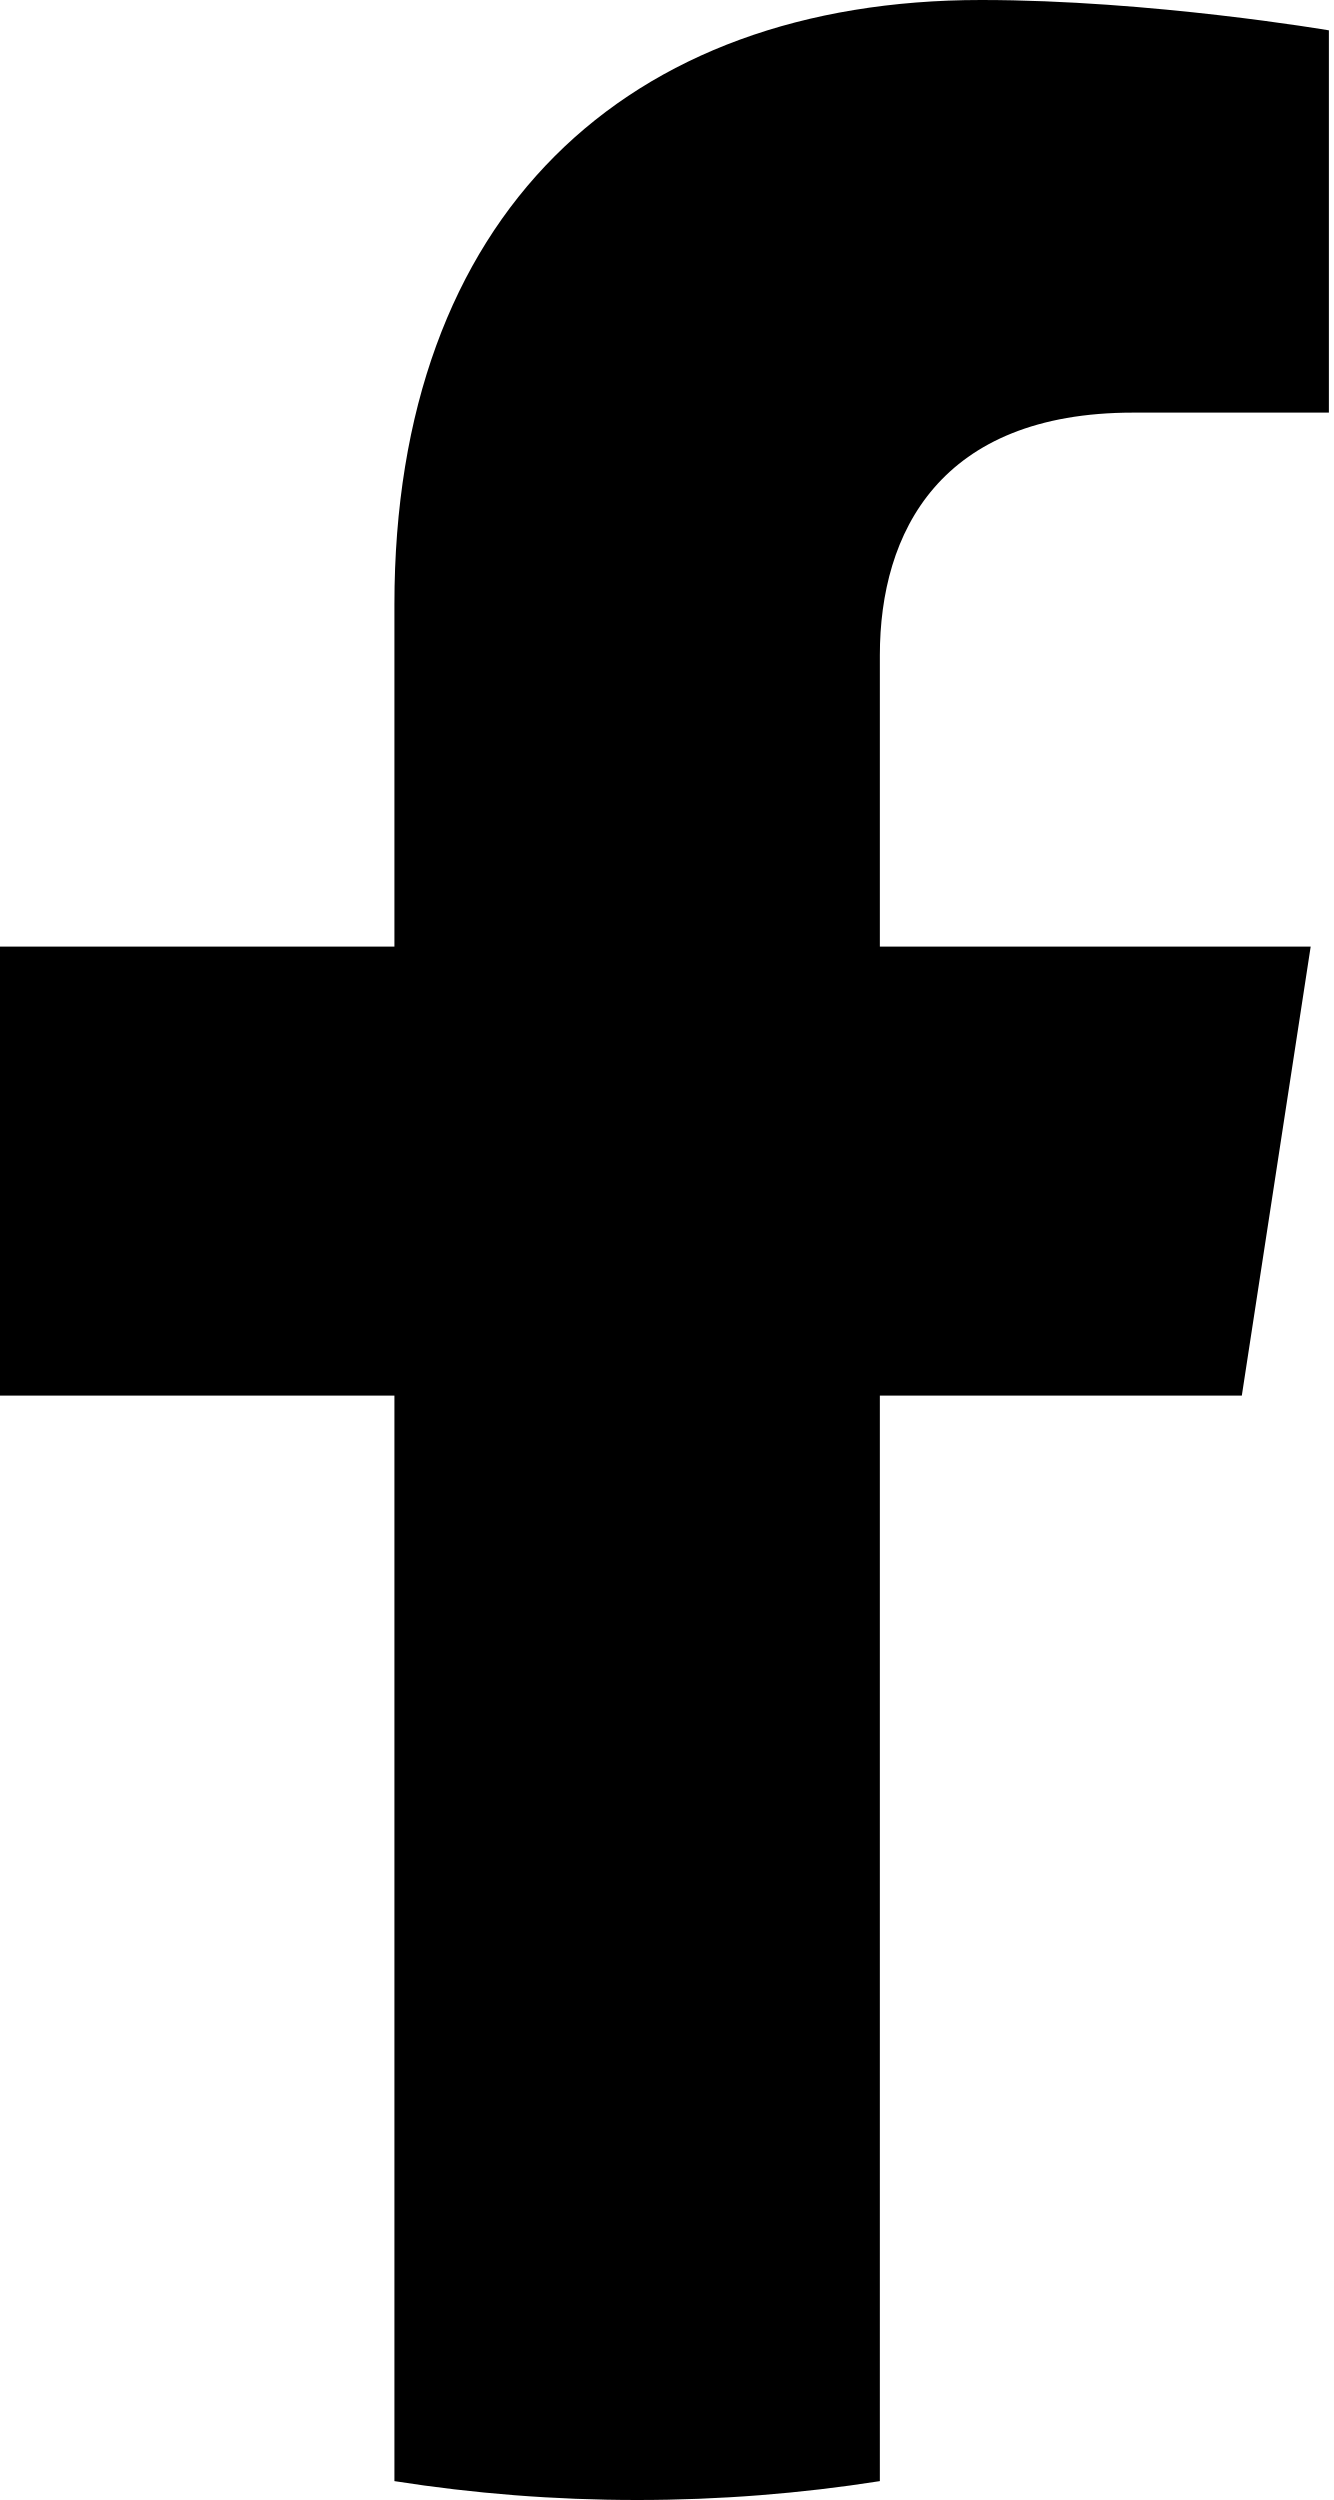
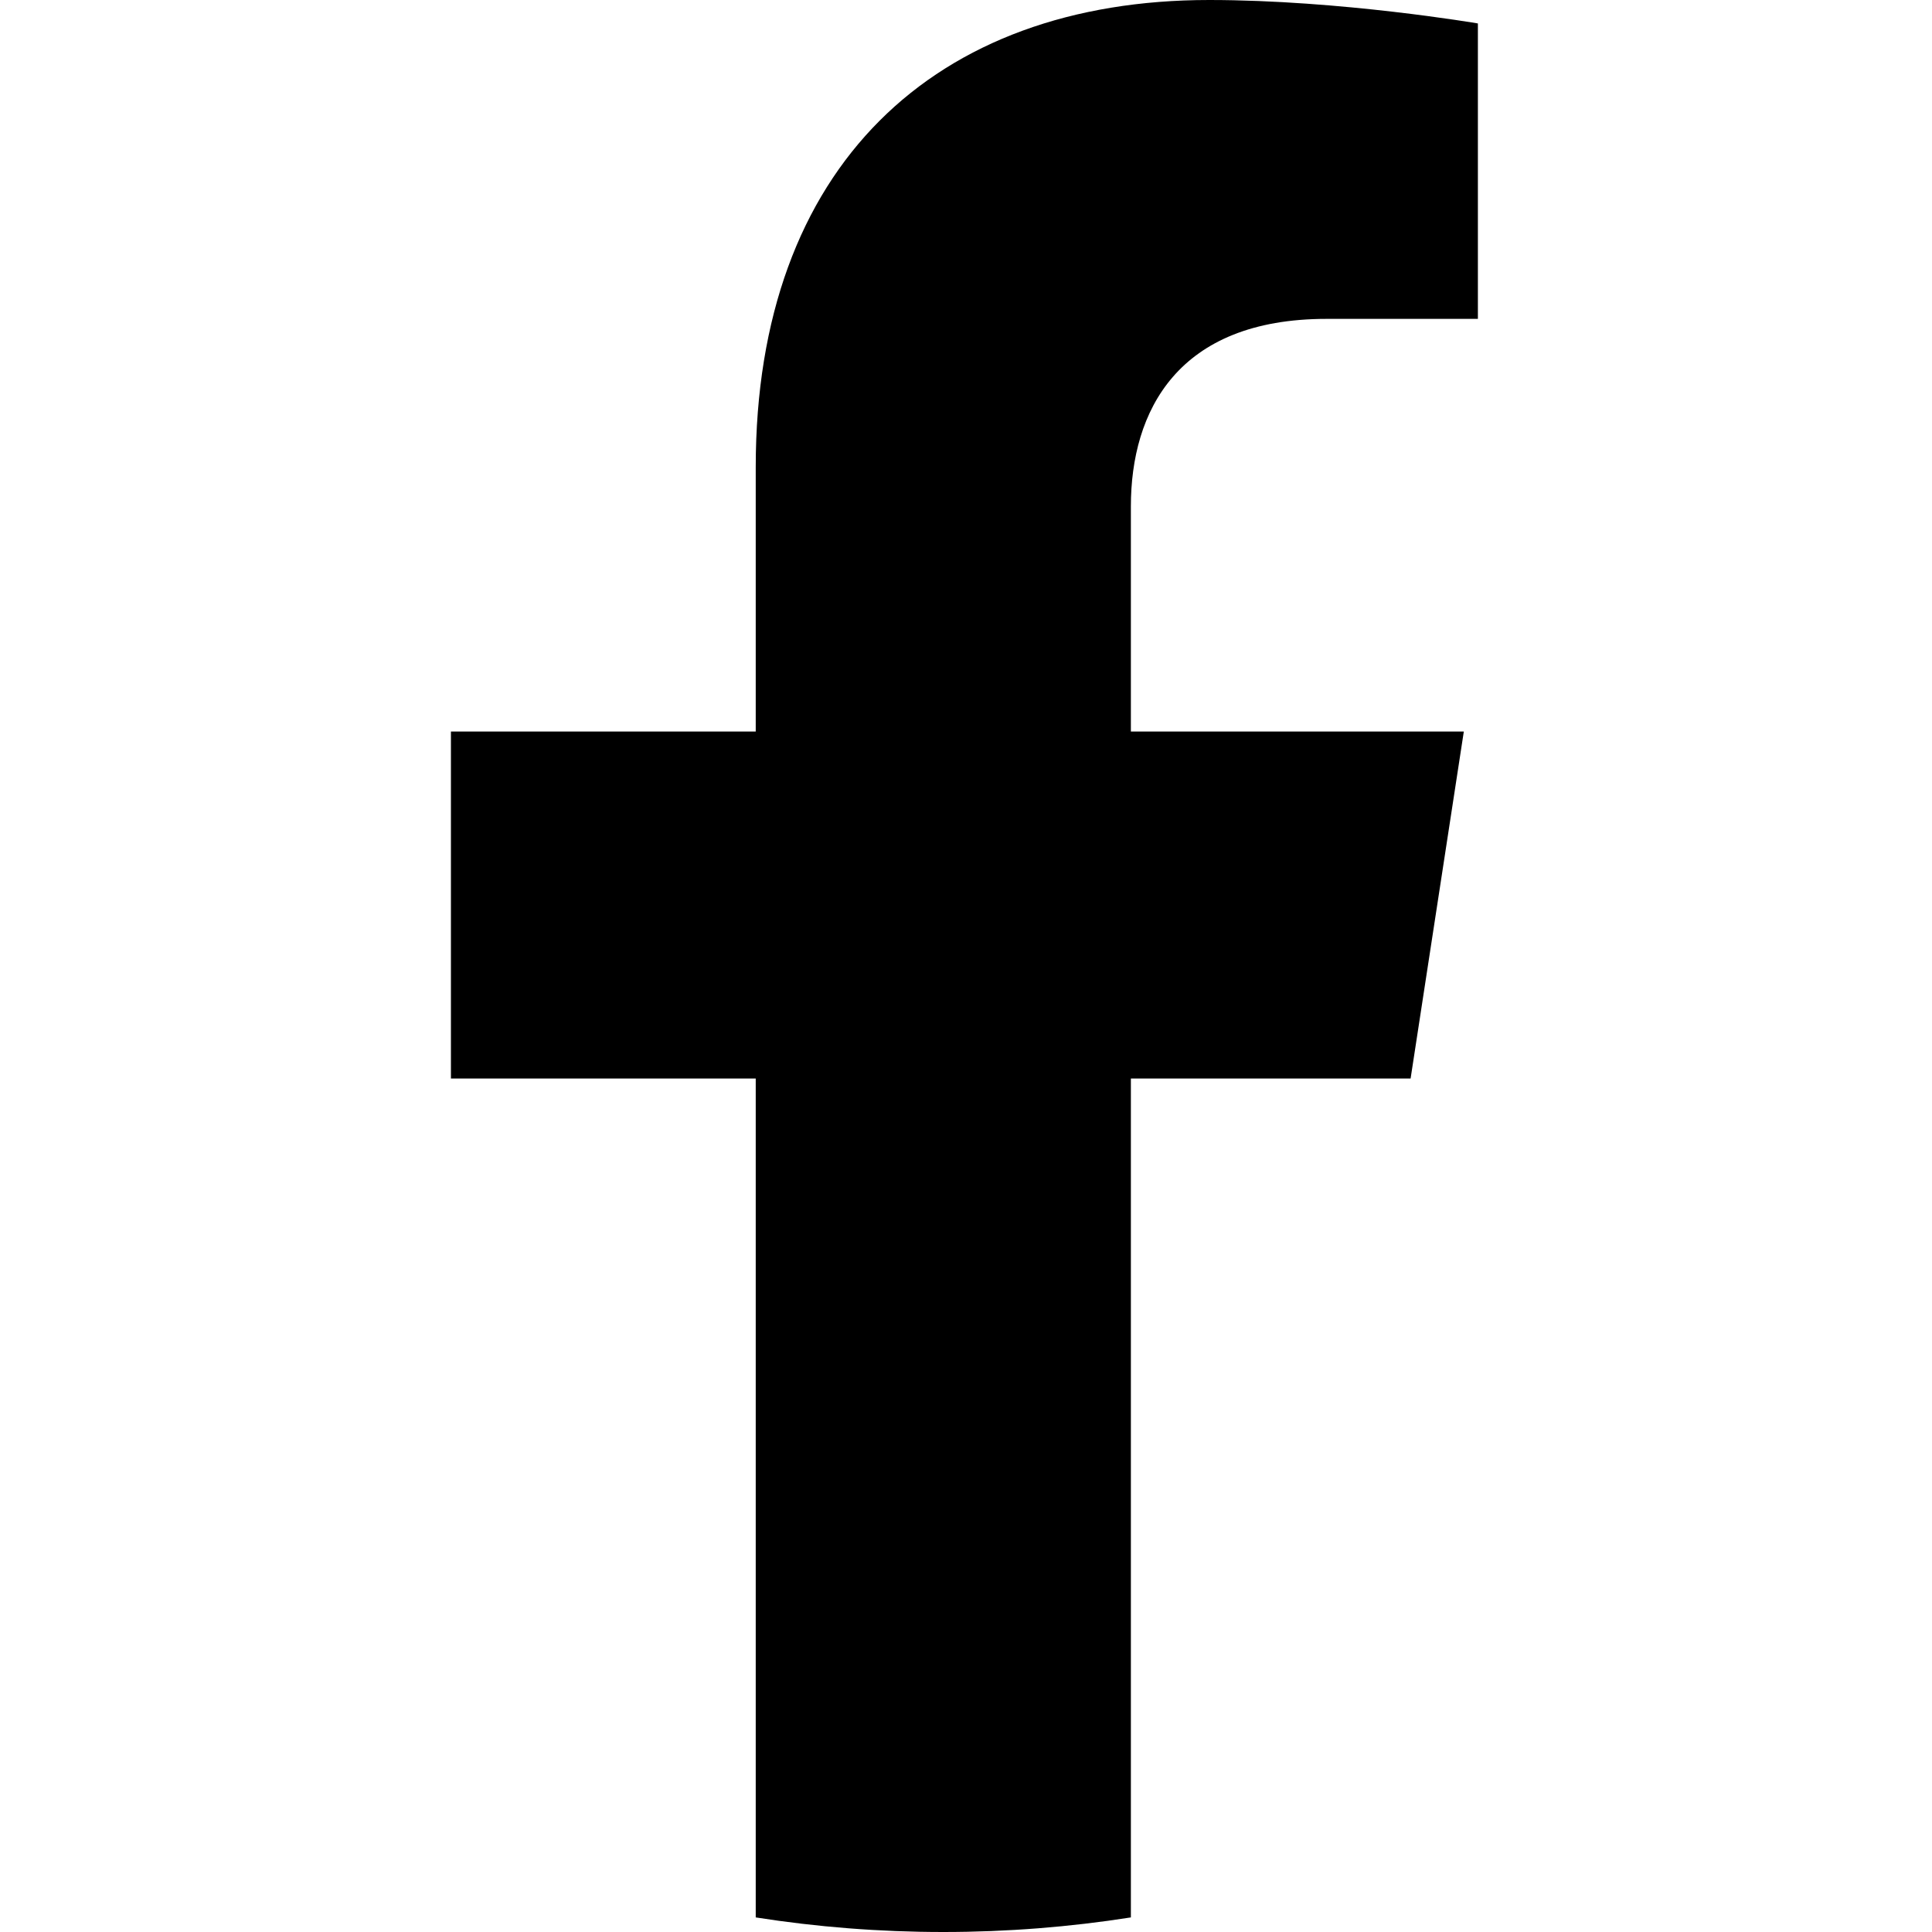
- <svg xmlns="http://www.w3.org/2000/svg" width="100%" height="100%" viewBox="0 0 273 512" version="1.1" xml:space="preserve" style="fill-rule:evenodd;clip-rule:evenodd;stroke-linejoin:round;stroke-miterlimit:2;">
+ <svg xmlns="http://www.w3.org/2000/svg" width="24" height="24" viewBox="0 0 273 512" version="1.1" xml:space="preserve" style="fill-rule:evenodd;clip-rule:evenodd;stroke-linejoin:round;stroke-miterlimit:2;">
  <path fill="currentColor" d="M254.323,285.825l14.104,-91.961l-88.233,0l-0,-59.677c-0,-25.159 12.325,-49.682 51.845,-49.682l40.117,0l0,-78.291c0,0 -36.408,-6.214 -71.214,-6.214c-72.67,0 -120.165,44.042 -120.165,123.775l0,70.089l-80.777,0l0,91.961l80.777,0l0,222.31c16.197,2.542 32.798,3.865 49.709,3.865c16.911,0 33.512,-1.323 49.708,-3.865l-0,-222.31l74.129,0Z" style="fill-rule:nonzero;" />
</svg>
